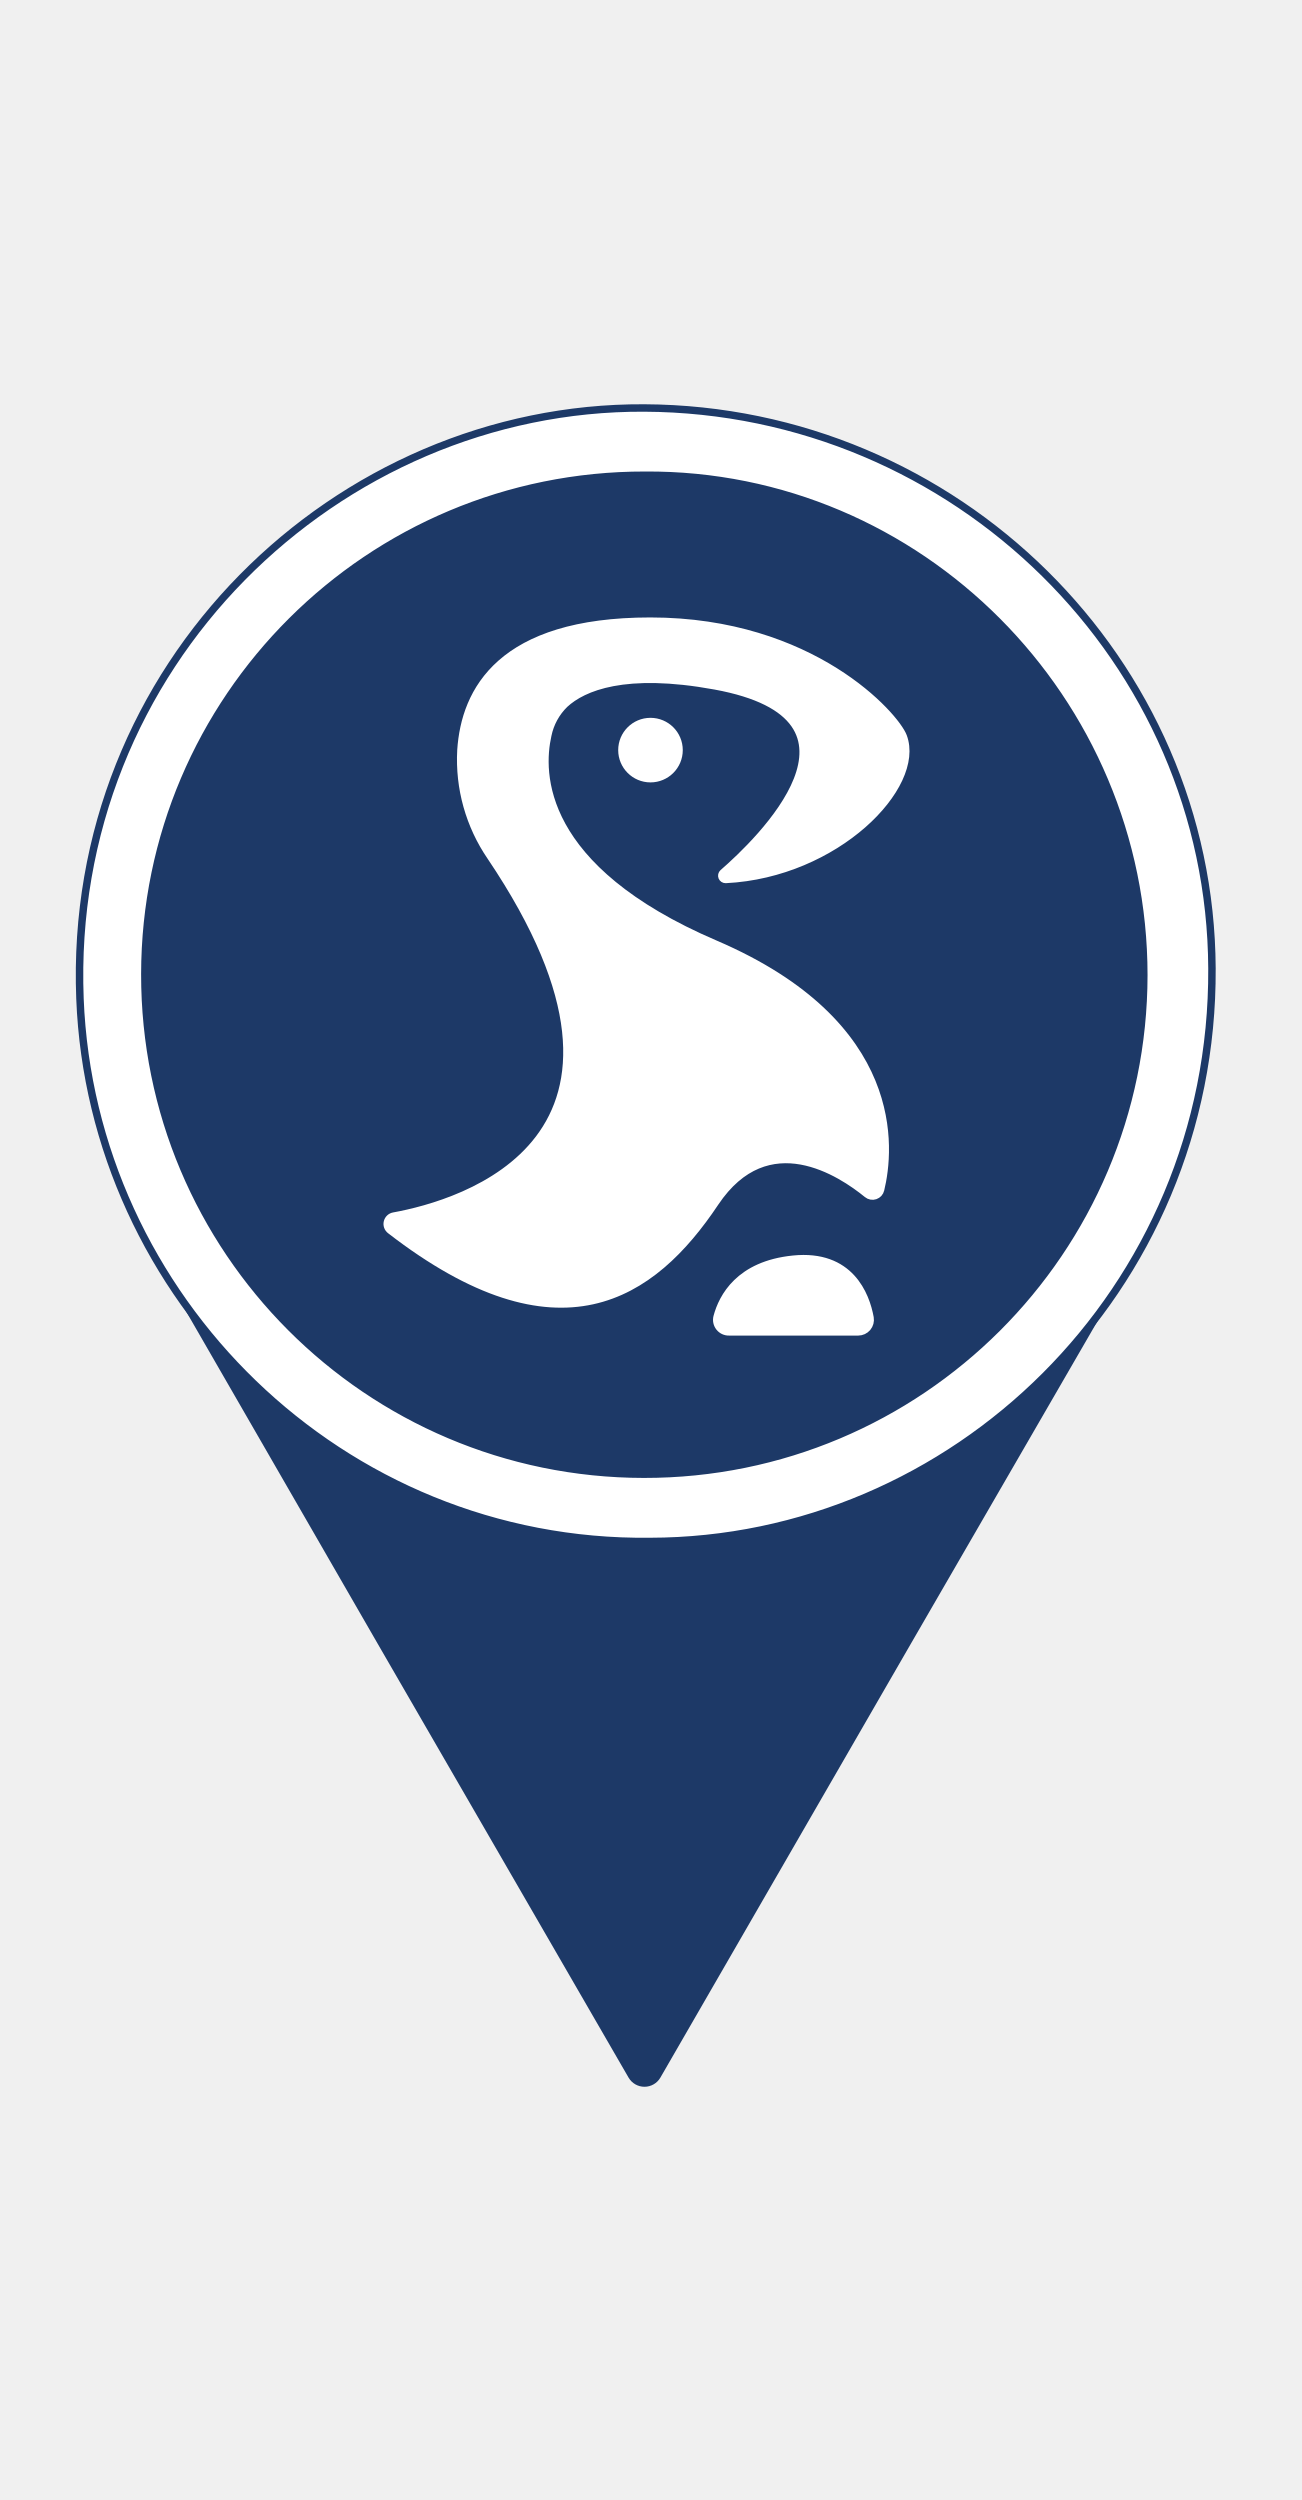
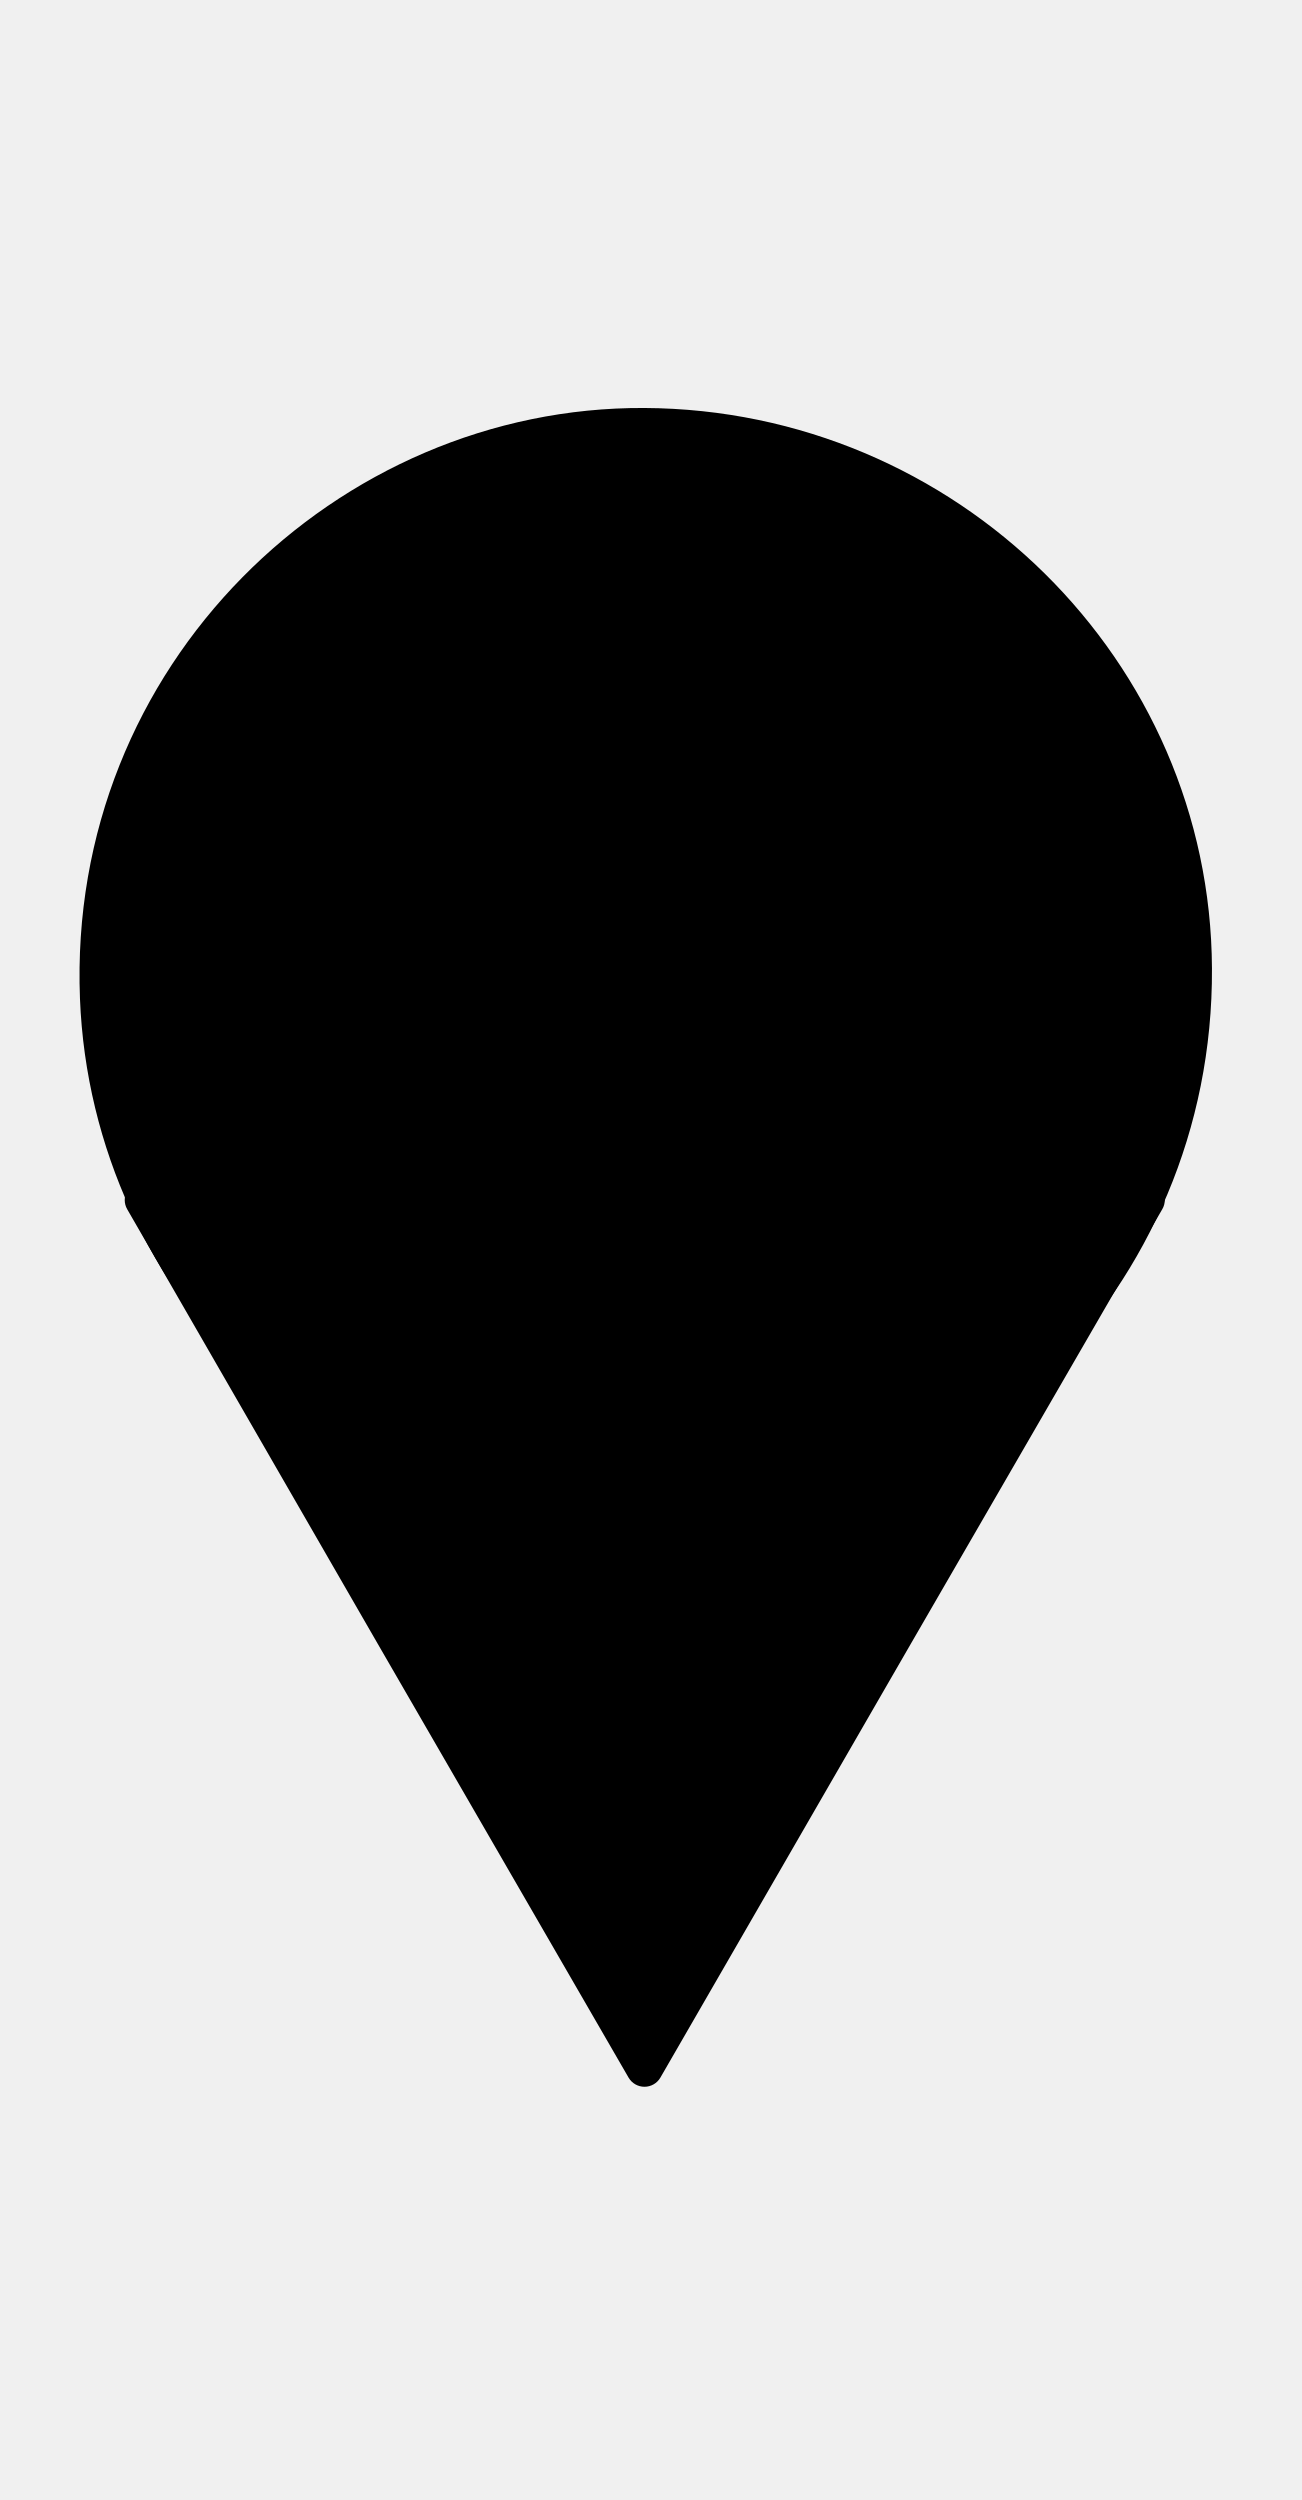
- <svg xmlns="http://www.w3.org/2000/svg" width="38" height="73" id="icon" viewBox="0 0 131 169">
+ <svg width="38" height="73" id="icon" viewBox="0 0 131 169">
  <defs>
-     <style>.cls-1{fill:#1d3967;}.cls-2,.cls-3,.cls-4{fill:#fff;}.cls-2{stroke:#1d3967;stroke-miterlimit:10;}.cls-2,.cls-3{stroke-width:0.75px;}.cls-3{stroke:#fff;stroke-linecap:round;stroke-linejoin:round;}</style>
+     <style>.cls-1{#1d3967;}.cls-2,.cls-3,.cls-4{#fff;}.cls-2{#1d3967;stroke-10;}.cls-2,.cls-3{stroke-0.75px;}.cls-3{#fff;stroke-round;stroke-round;}</style>
  </defs>
  <path class="cls-1" d="M64.88,77.62h50.48A1.84,1.84,0,0,1,117,80.39L91.71,124.1,66.47,167.82a1.85,1.85,0,0,1-3.19,0L38,124.1,12.8,80.39a1.85,1.85,0,0,1,1.59-2.77Z" />
  <circle class="cls-1" cx="64.92" cy="57.19" r="53.67" />
  <path class="cls-2" d="M65.43,113.84C34.32,114.2,9.23,89.28,8.05,59.2,6.73,25.57,34-.42,64.86-.26c31.39.16,57,25.43,57.14,56.42C122.17,88.65,95.93,113.79,65.43,113.84Zm49.71-57c0-27.76-22.59-50.51-50.21-50.33a50.28,50.28,0,1,0,50.21,50.33Z" />
  <path class="cls-3" d="M39.63,81.09c6.72-1.22,29.05-7.56,9.77-36.18a17.31,17.31,0,0,1-3-10.71c.39-6,4-13,19.06-13,16.33,0,24.7,9.57,25.46,11.6,1.88,5-6.75,13.85-17.87,14.4a.38.38,0,0,1-.27-.66c3.55-3.08,16.68-15.63-.81-18.83-9.07-1.66-13.28.14-15.12,1.84a6.05,6.05,0,0,0-1.71,3.13C54.28,36.5,54.23,46.09,72,53.7,90.9,61.81,89.62,74.4,88.64,78.43a.83.83,0,0,1-1.34.45c-2.62-2.14-10-7.07-15.31.85-6.33,9.49-15.73,15.9-32.7,2.78A.8.8,0,0,1,39.63,81.09Z" />
  <path class="cls-3" d="M73.39,92.74h13a1.21,1.21,0,0,0,1.19-1.42c-.41-2.28-2-6.48-7.74-5.89-5.43.55-7.12,3.81-7.65,5.79A1.21,1.21,0,0,0,73.39,92.74Z" />
  <circle class="cls-4" cx="65.48" cy="34.18" r="3.25" />
</svg>
